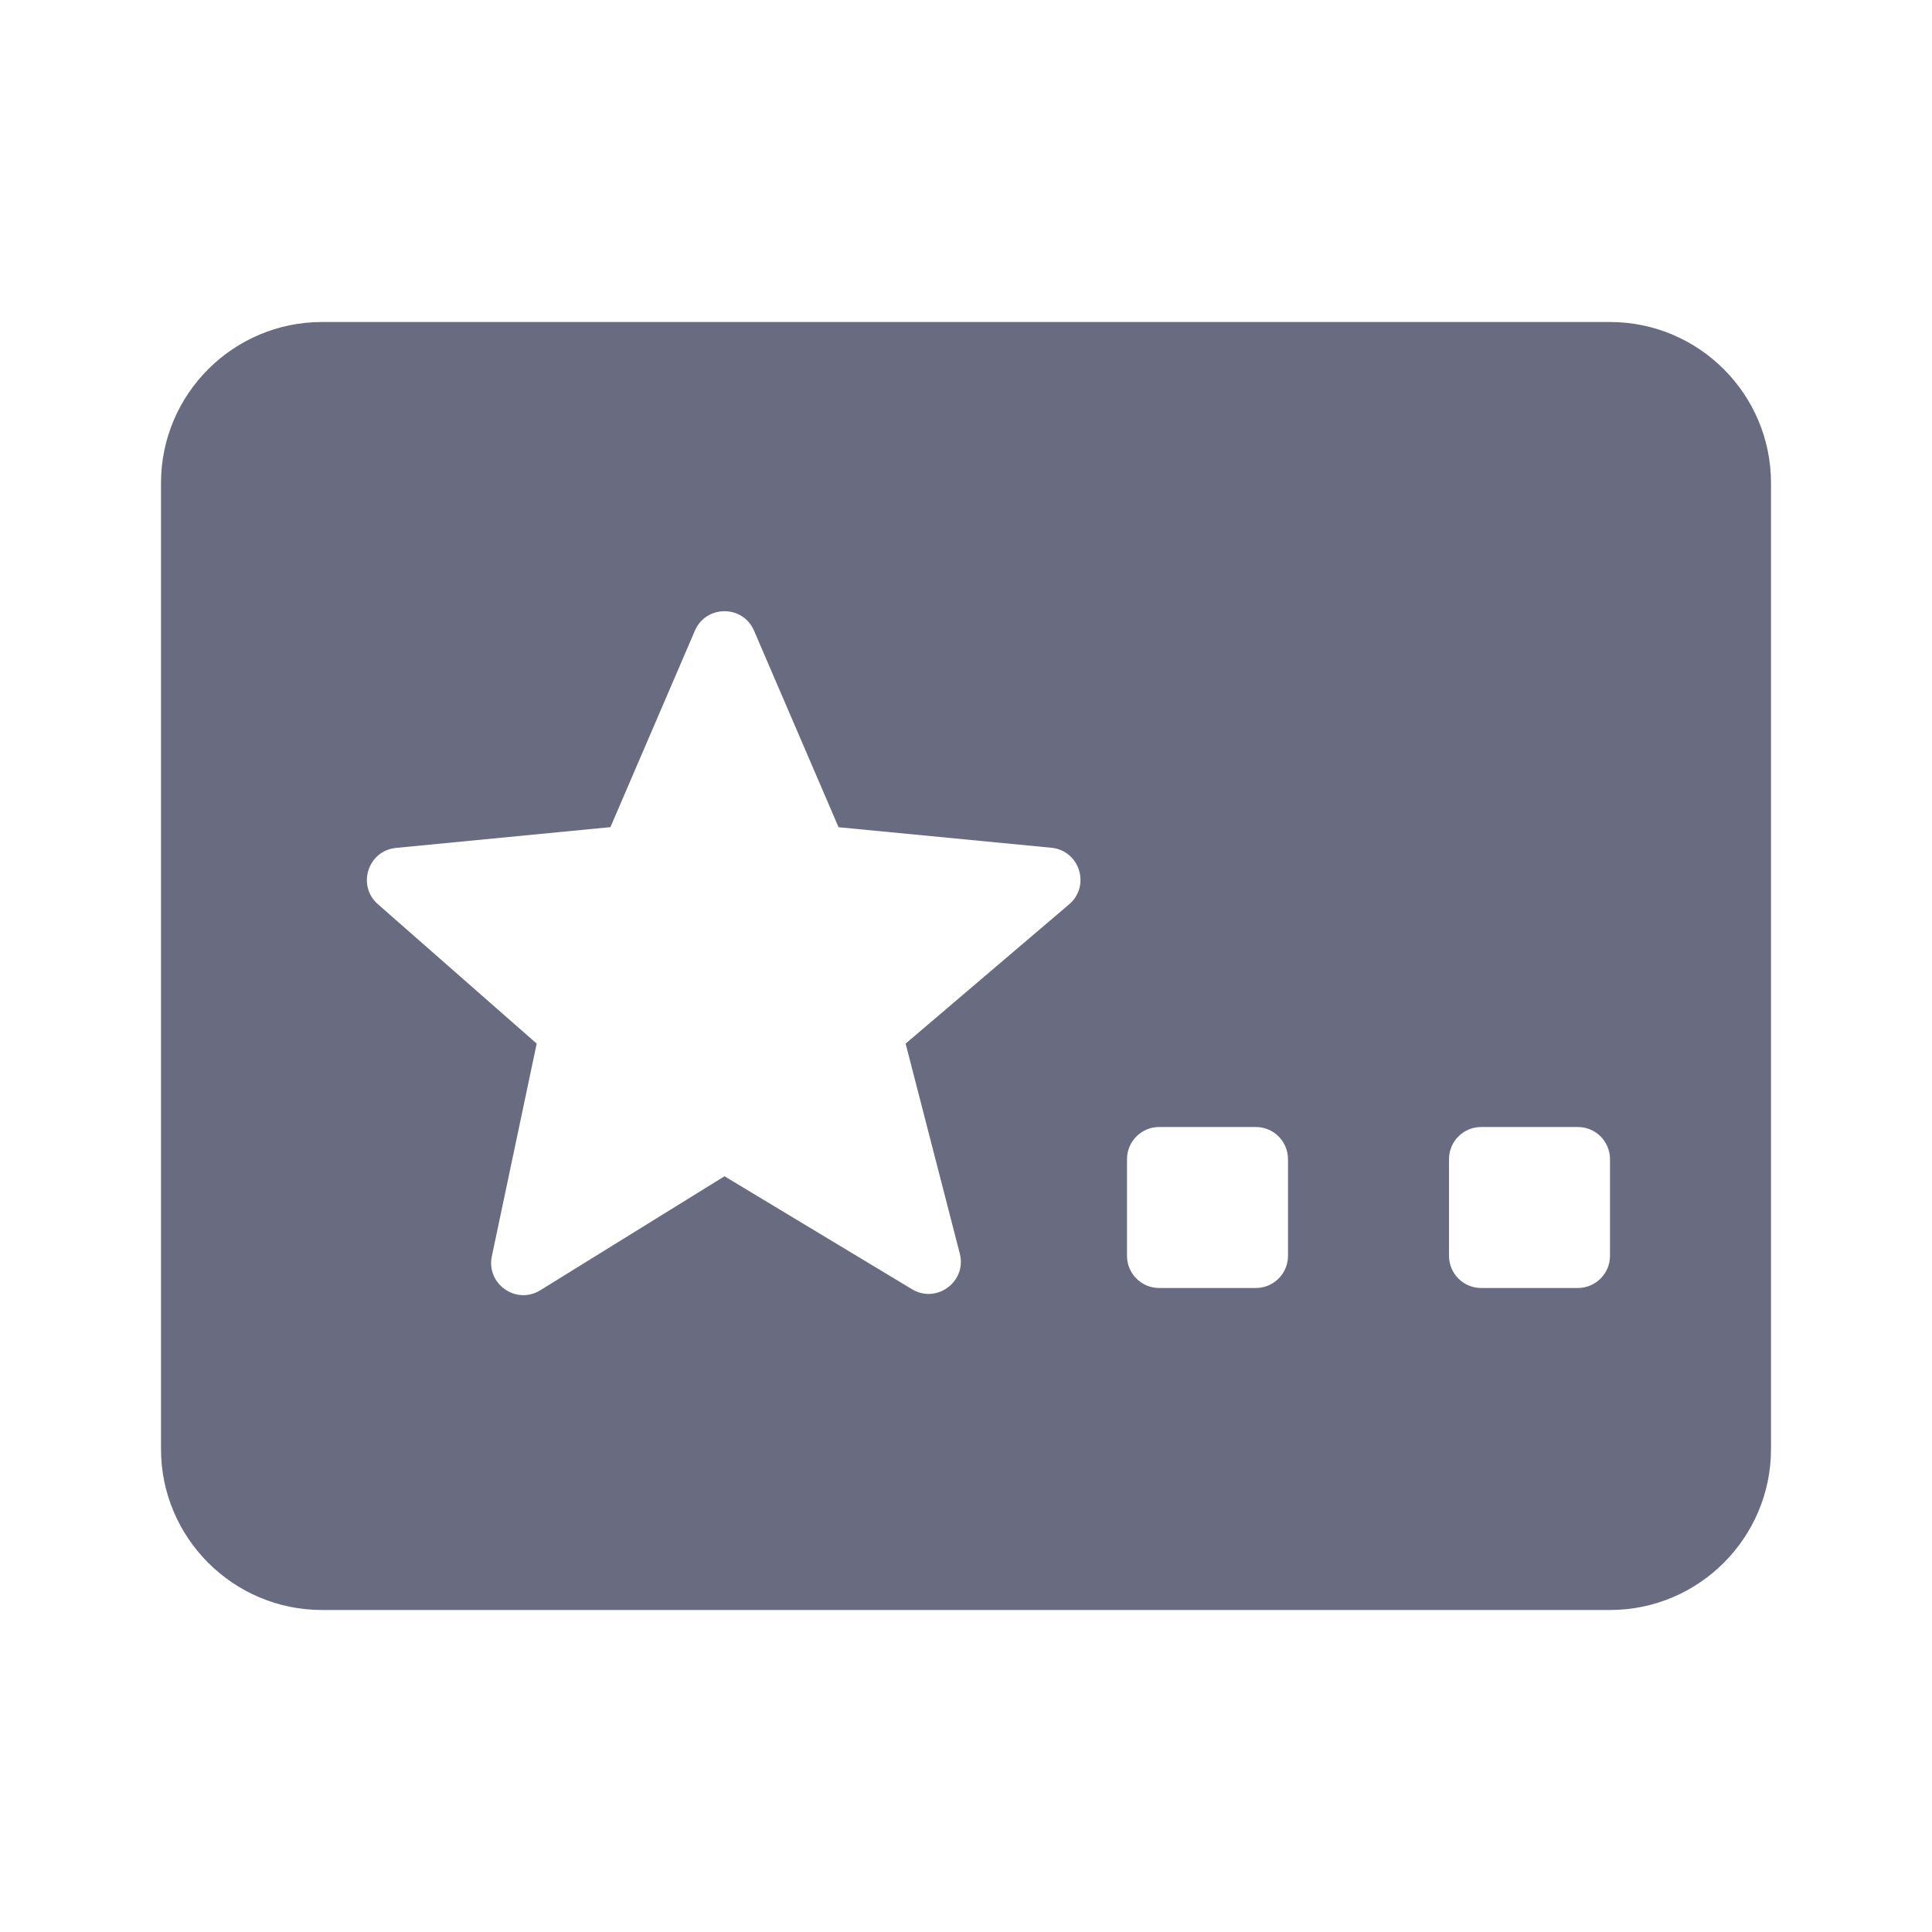
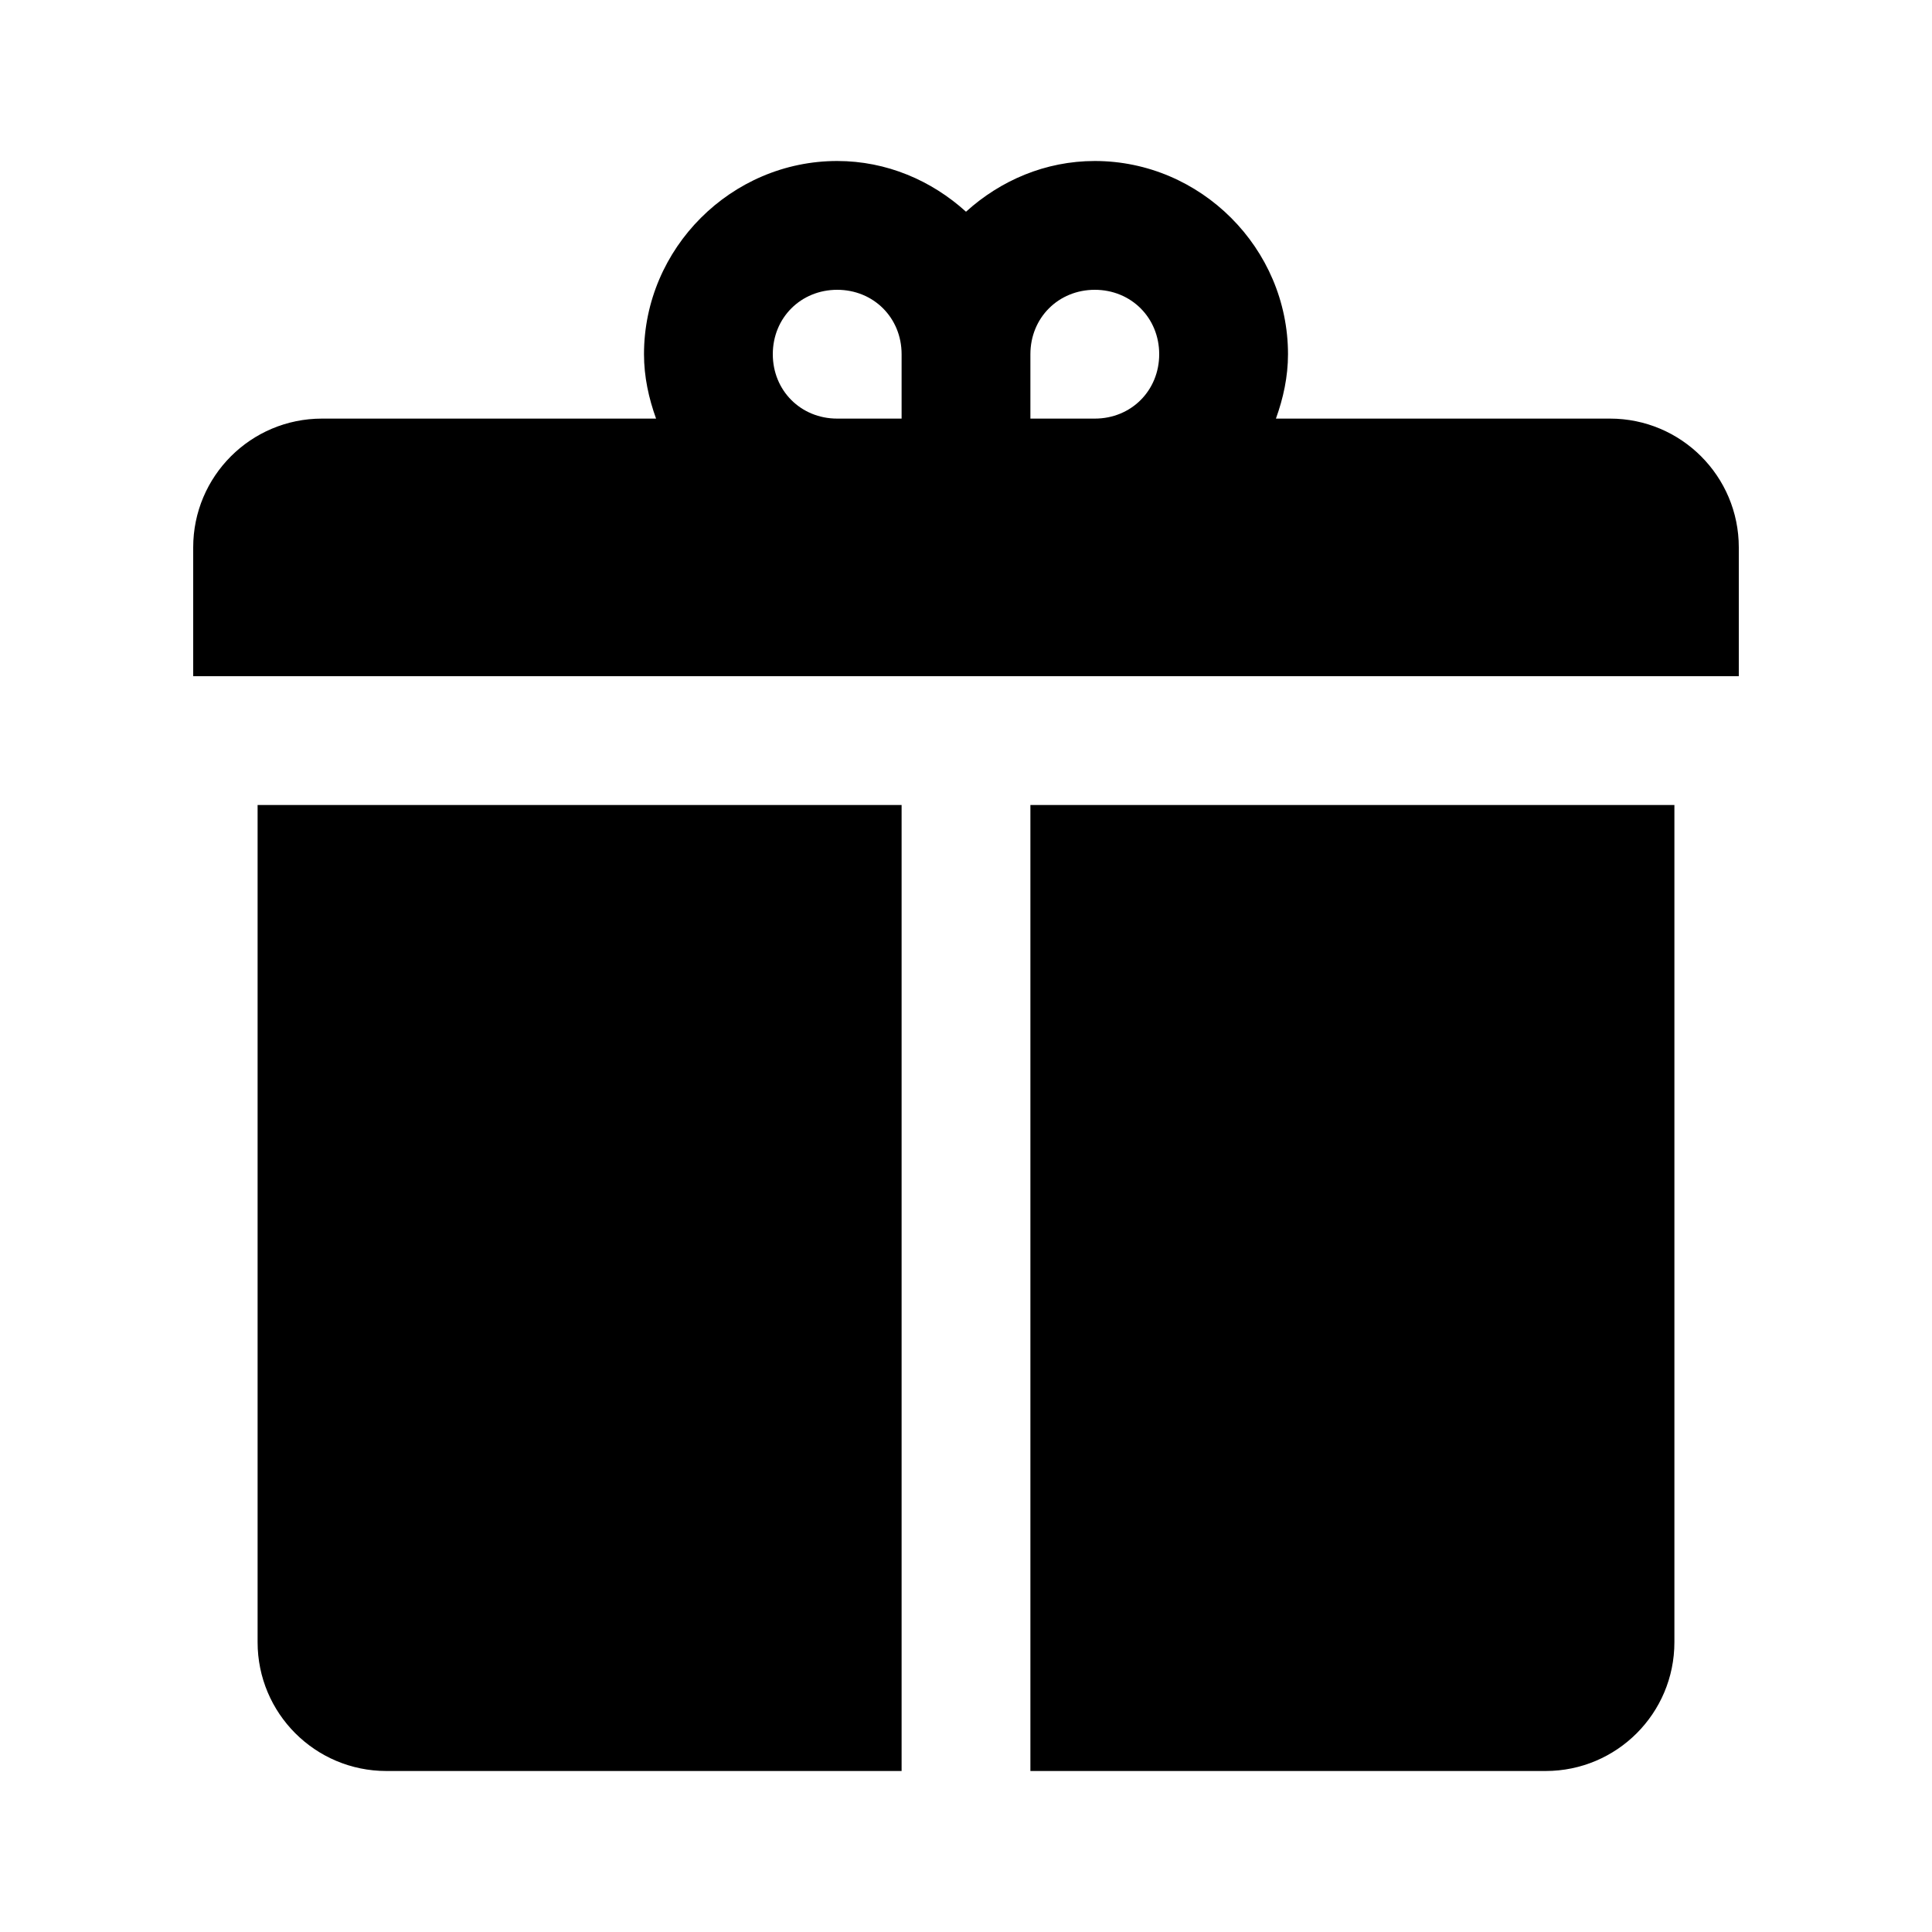
<svg xmlns="http://www.w3.org/2000/svg" width="24" height="24" viewBox="0 0 24 24" fill="none">
-   <g id="e-gifts">
-     <path id="Vector" d="M20 4H4C2.897 4 2 4.897 2 6V18C2 19.103 2.897 20 4 20H20C21.103 20 22 19.103 22 18V6C22 4.897 21.103 4 20 4ZM9 14.612L6.712 16.028C6.413 16.213 6.037 15.95 6.11 15.605L6.667 12.964L4.694 11.232C4.431 11.001 4.571 10.567 4.92 10.533L7.583 10.275L8.632 7.835C8.771 7.512 9.229 7.512 9.367 7.835L10.417 10.276L13.06 10.531C13.412 10.565 13.55 11.005 13.281 11.234L11.25 12.964L11.923 15.573C12.012 15.919 11.636 16.2 11.329 16.015L9 14.612ZM16 15.6C16 15.821 15.821 16 15.6 16H14.4C14.179 16 14 15.821 14 15.6V14.4C14 14.179 14.179 14 14.4 14H15.6C15.821 14 16 14.179 16 14.4V15.6ZM20 15.6C20 15.821 19.821 16 19.6 16H18.4C18.179 16 18 15.821 18 15.6V14.4C18 14.179 18.179 14 18.4 14H19.6C19.821 14 20 14.179 20 14.4V15.6Z" fill="#696C80" />
-   </g>
+   <path d="M10.4 2C9.084 2 8 3.084 8 4.4C8 4.681 8.059 4.948 8.15 5.2H4C3.116 5.2 2.4 5.916 2.4 6.8V8.4H21.6V6.8C21.6 5.916 20.884 5.2 20 5.2H15.85C15.941 4.948 16 4.681 16 4.4C16 3.084 14.916 2 13.6 2C12.985 2 12.427 2.243 12 2.63C11.573 2.243 11.015 2 10.4 2ZM10.4 3.6C10.852 3.6 11.2 3.948 11.2 4.4V5.2H10.4C9.948 5.2 9.6 4.852 9.6 4.4C9.6 3.948 9.948 3.6 10.4 3.6ZM13.6 3.6C14.052 3.6 14.4 3.948 14.4 4.4C14.4 4.852 14.052 5.2 13.6 5.2H12.8V4.4C12.8 3.948 13.148 3.6 13.6 3.6ZM3.2 10V20.4C3.2 21.284 3.916 22 4.8 22H11.2V10H3.2ZM12.8 10V22H19.2C20.084 22 20.8 21.284 20.8 20.4V10H12.8Z" fill="black" />
</svg>
